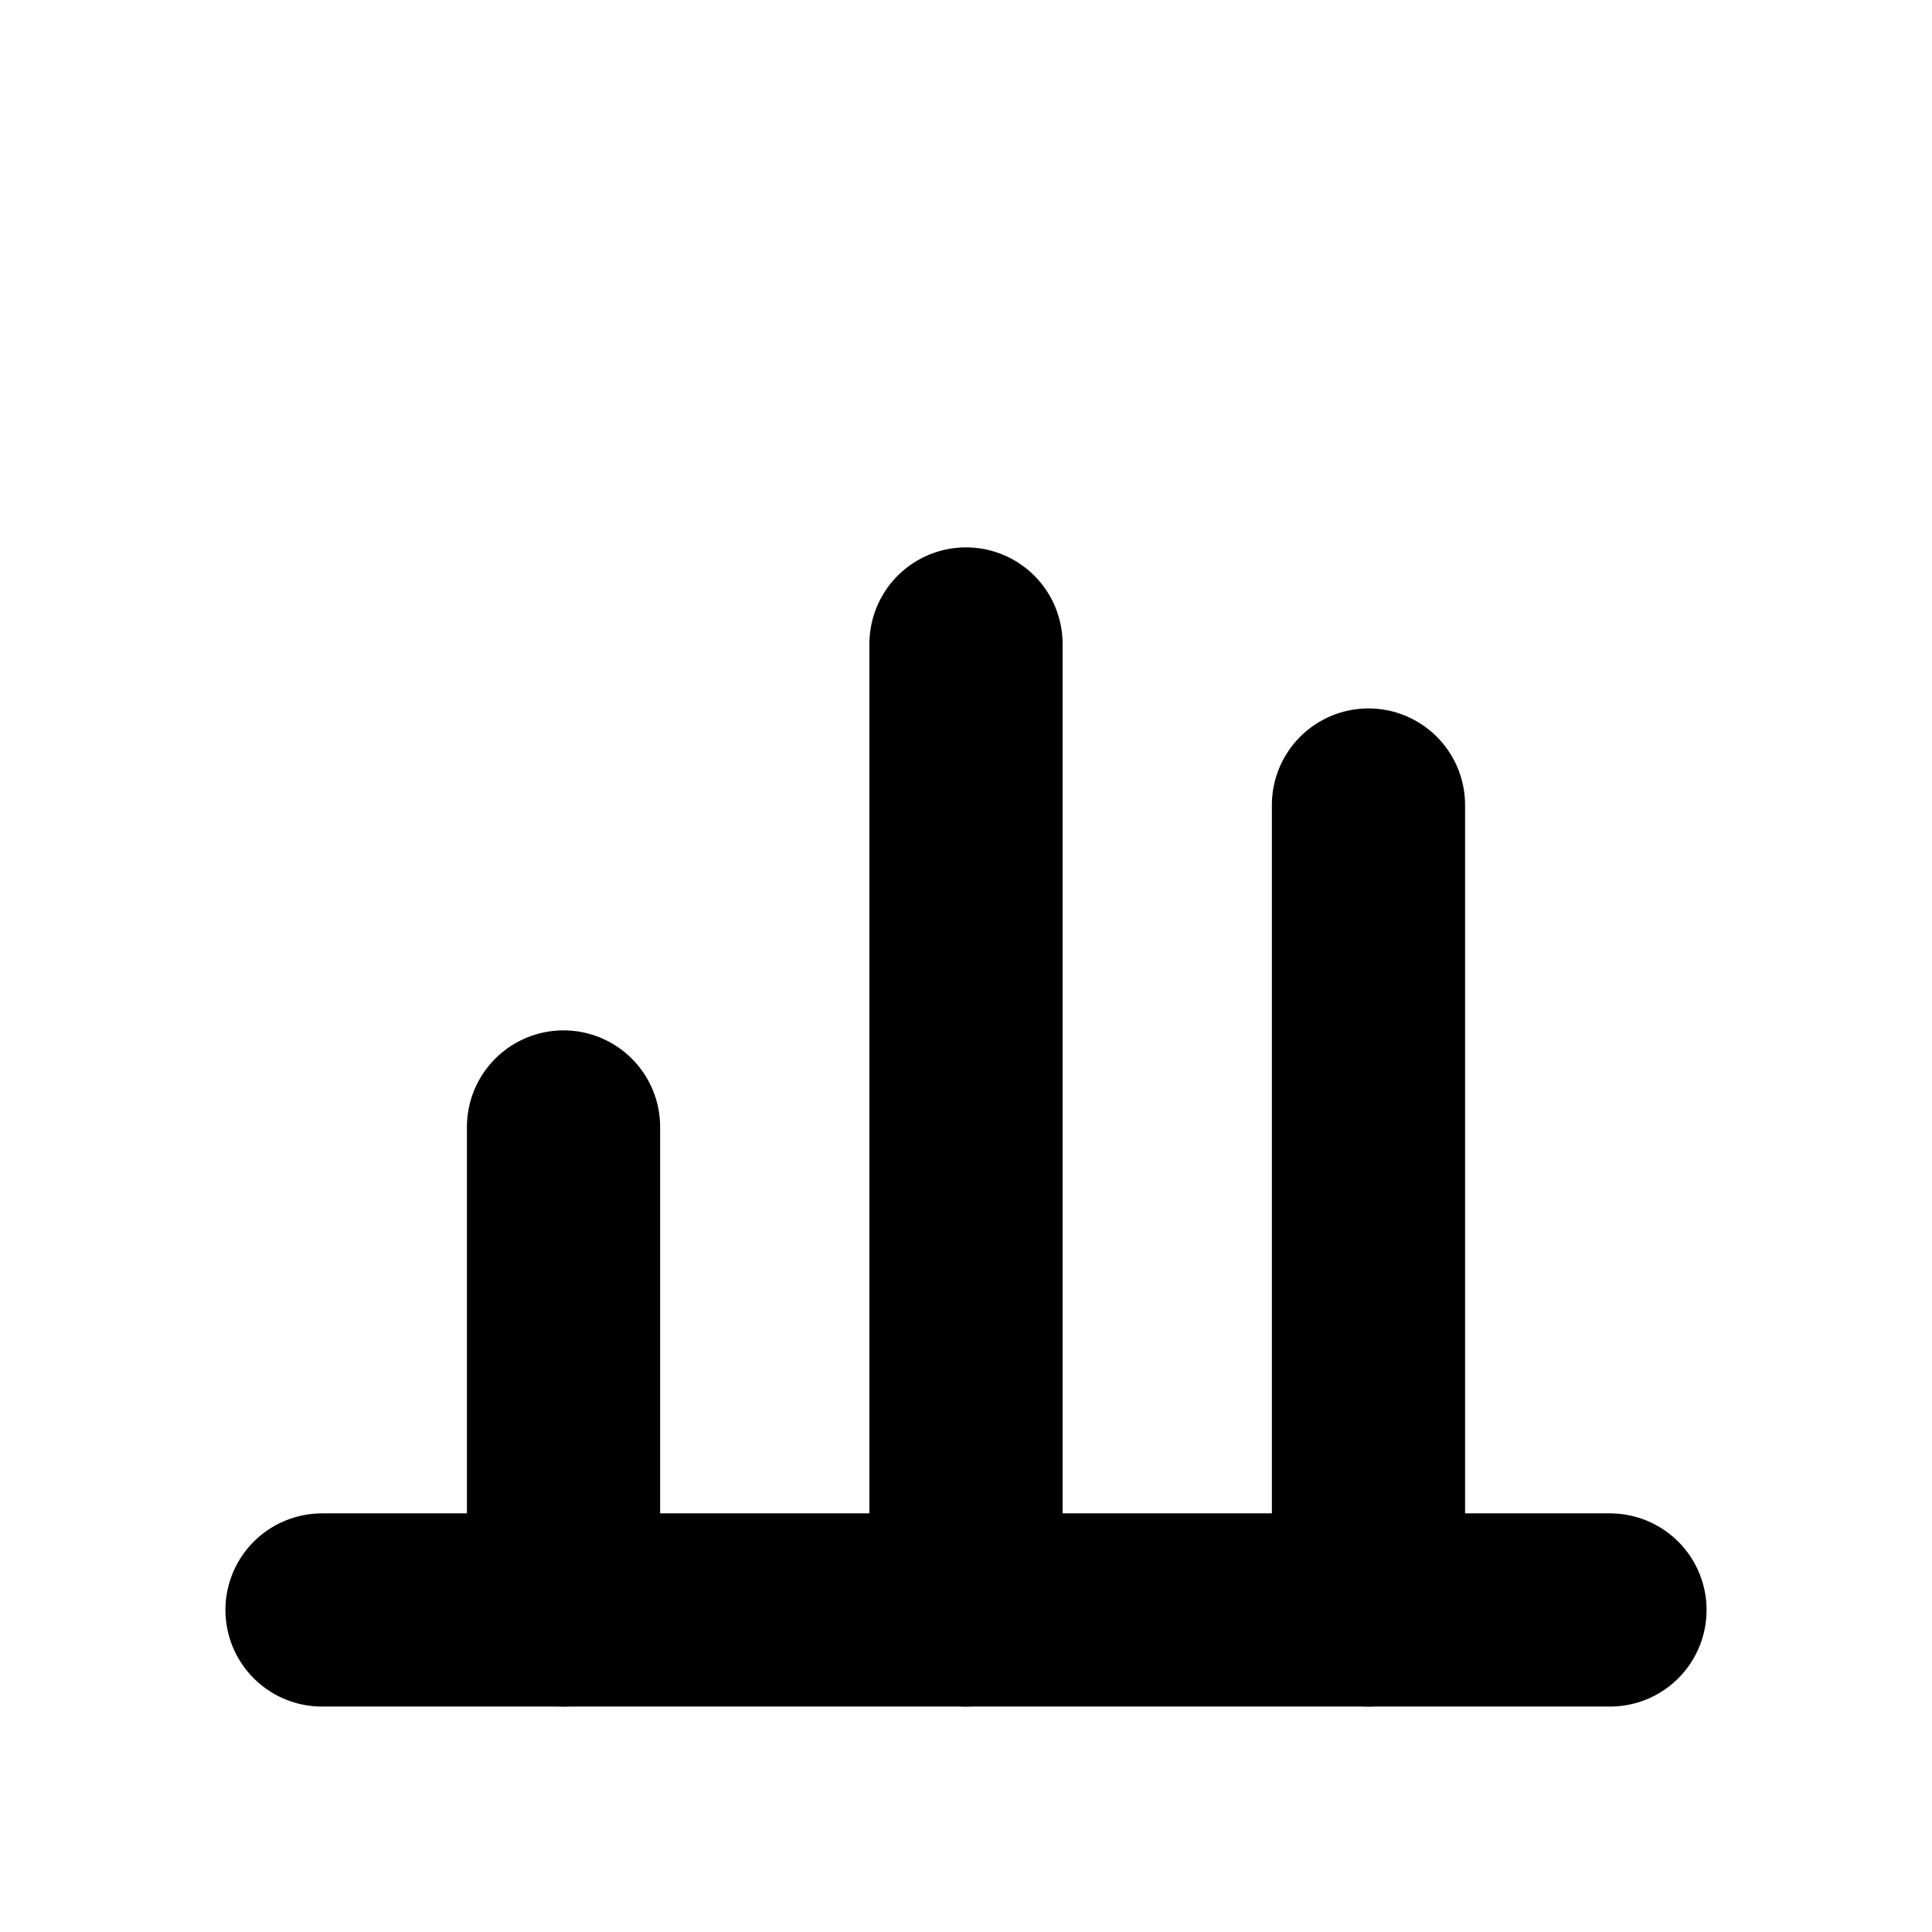
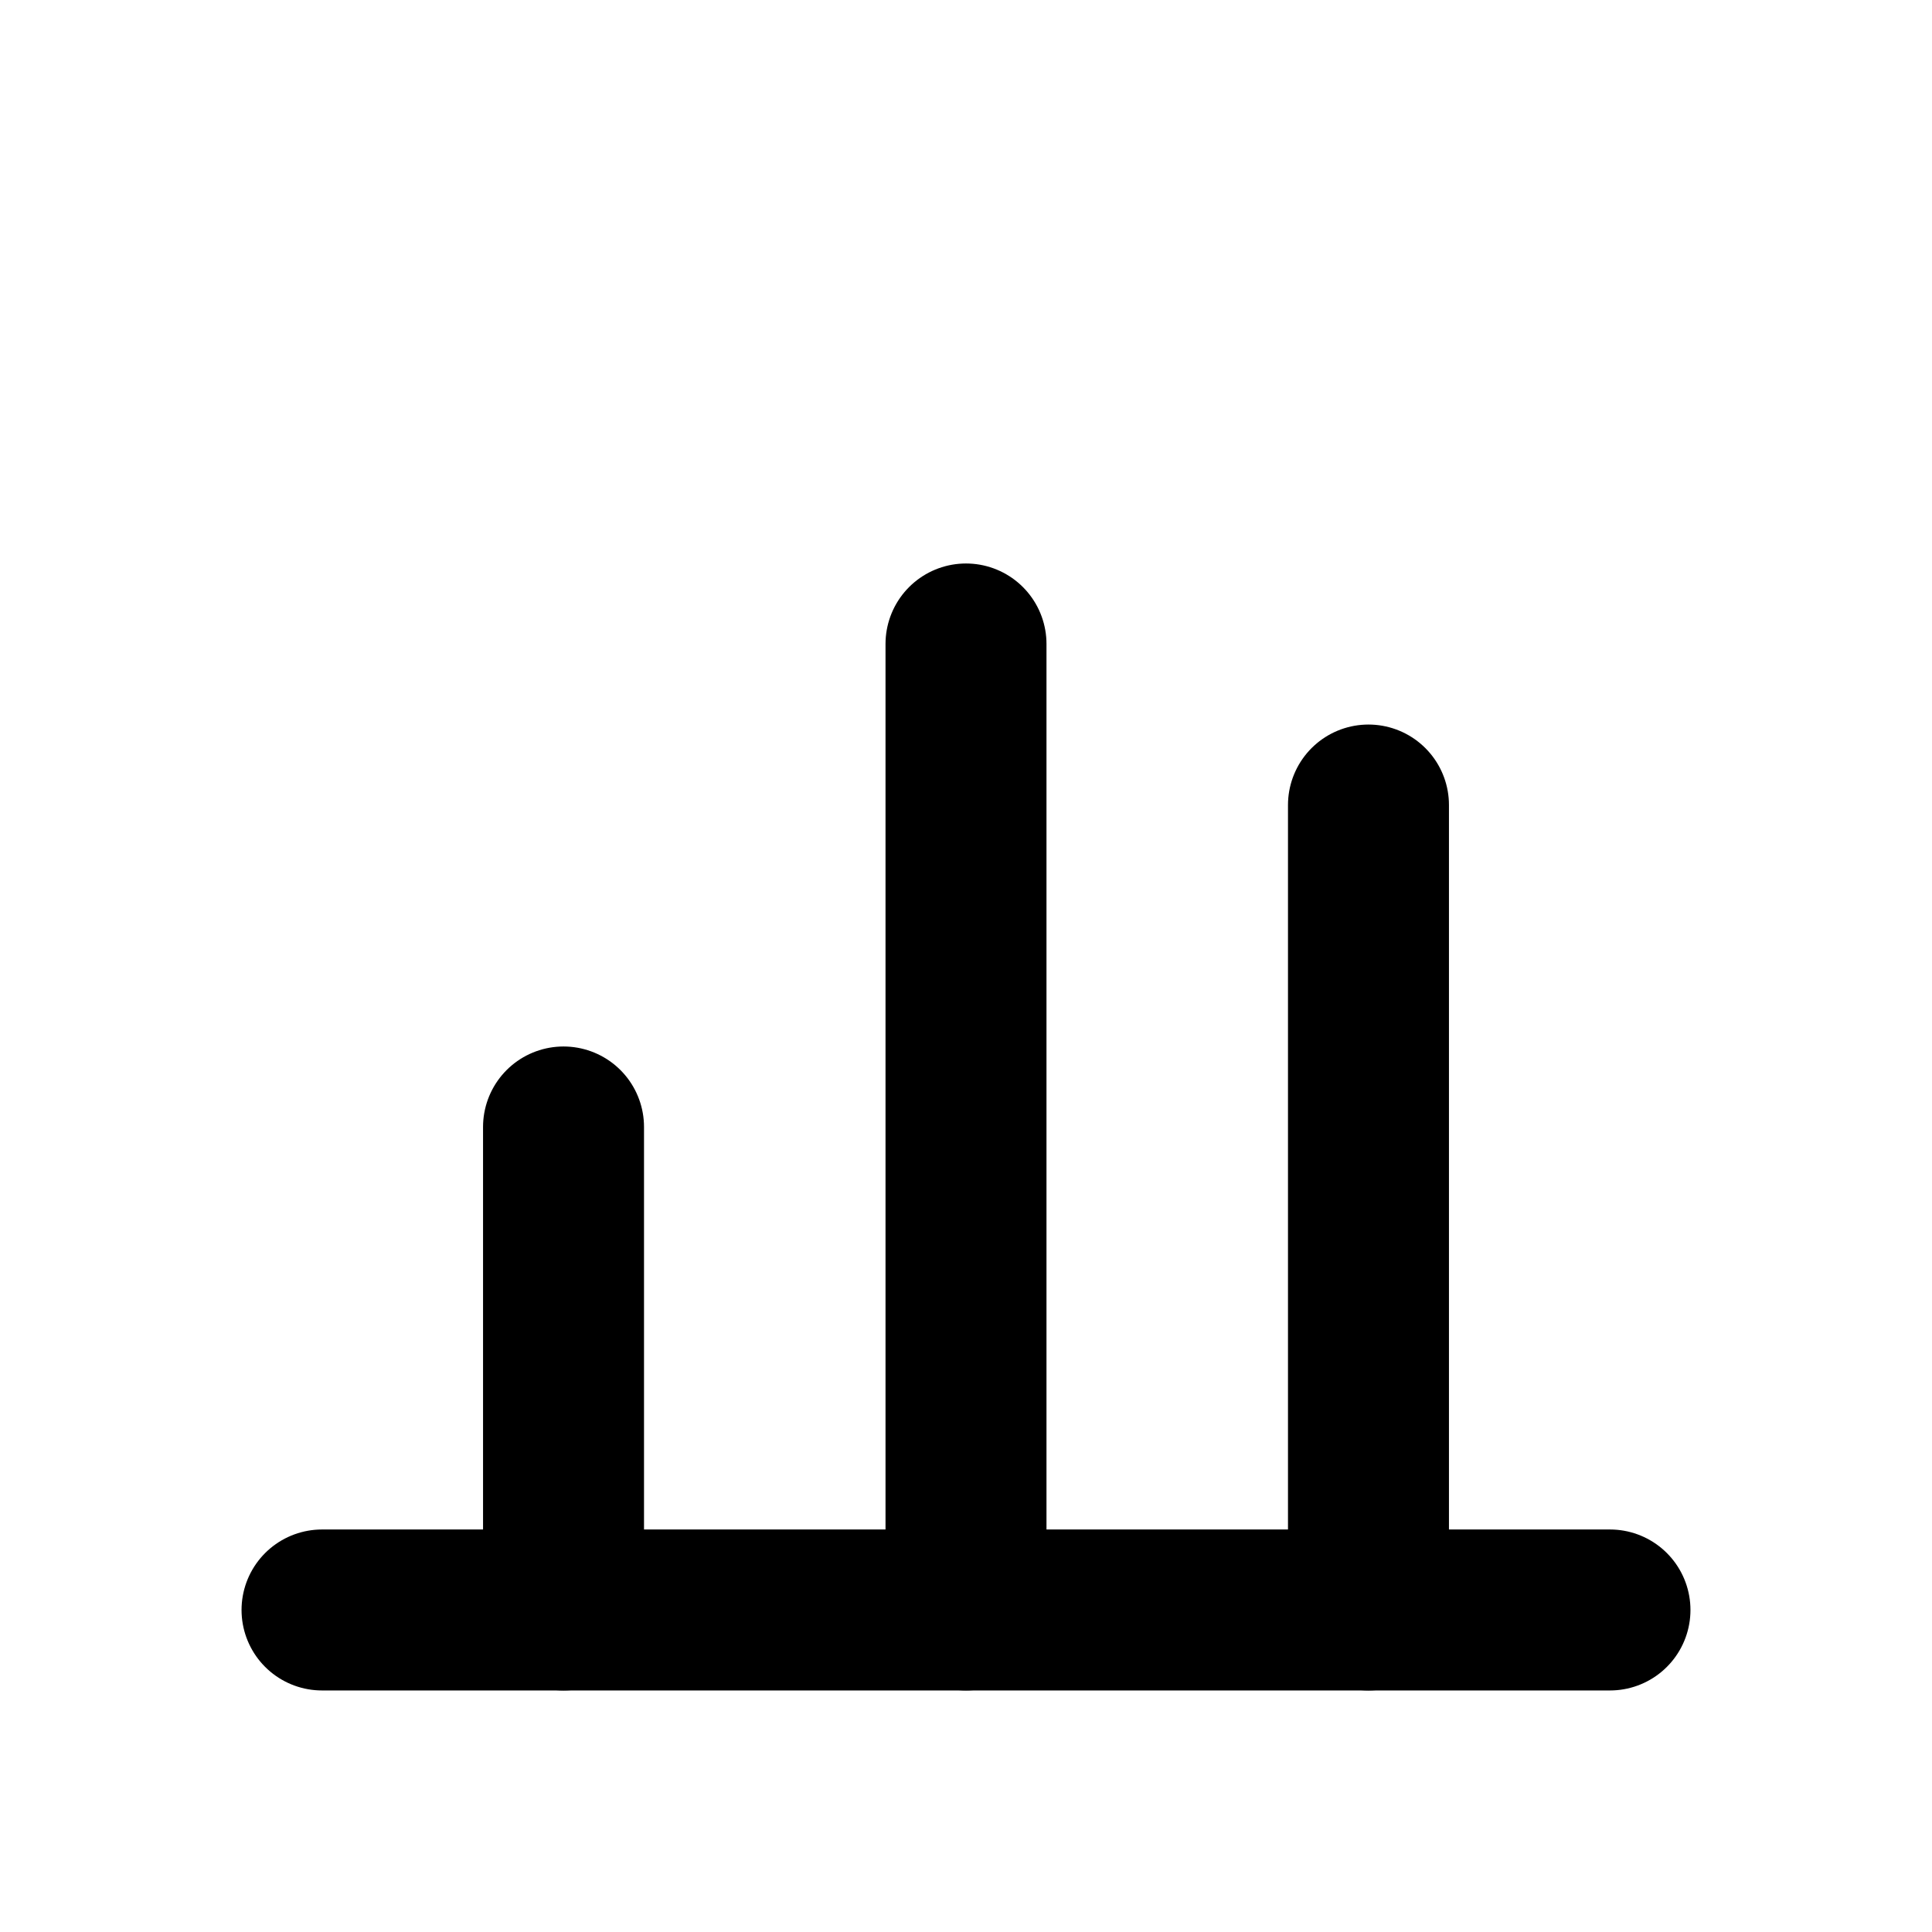
<svg xmlns="http://www.w3.org/2000/svg" width="22" height="22" viewBox="0 0 22 22" fill="none">
-   <path d="M3.667 18.333H18.333" stroke="black" stroke-width="2.2" stroke-linecap="round" />
-   <path d="M6.417 18.333V12.833M11 18.333V7.333M15.583 18.333V9.167" stroke="black" stroke-width="2.2" stroke-linecap="round" />
+   <path d="M3.667 18.333H18.333" stroke="black" stroke-width="1.833" stroke-linecap="round" />
+   <path d="M6.417 18.333V12.833M11 18.333V7.333M15.583 18.333V9.167" stroke="black" stroke-width="1.833" stroke-linecap="round" />
</svg>
